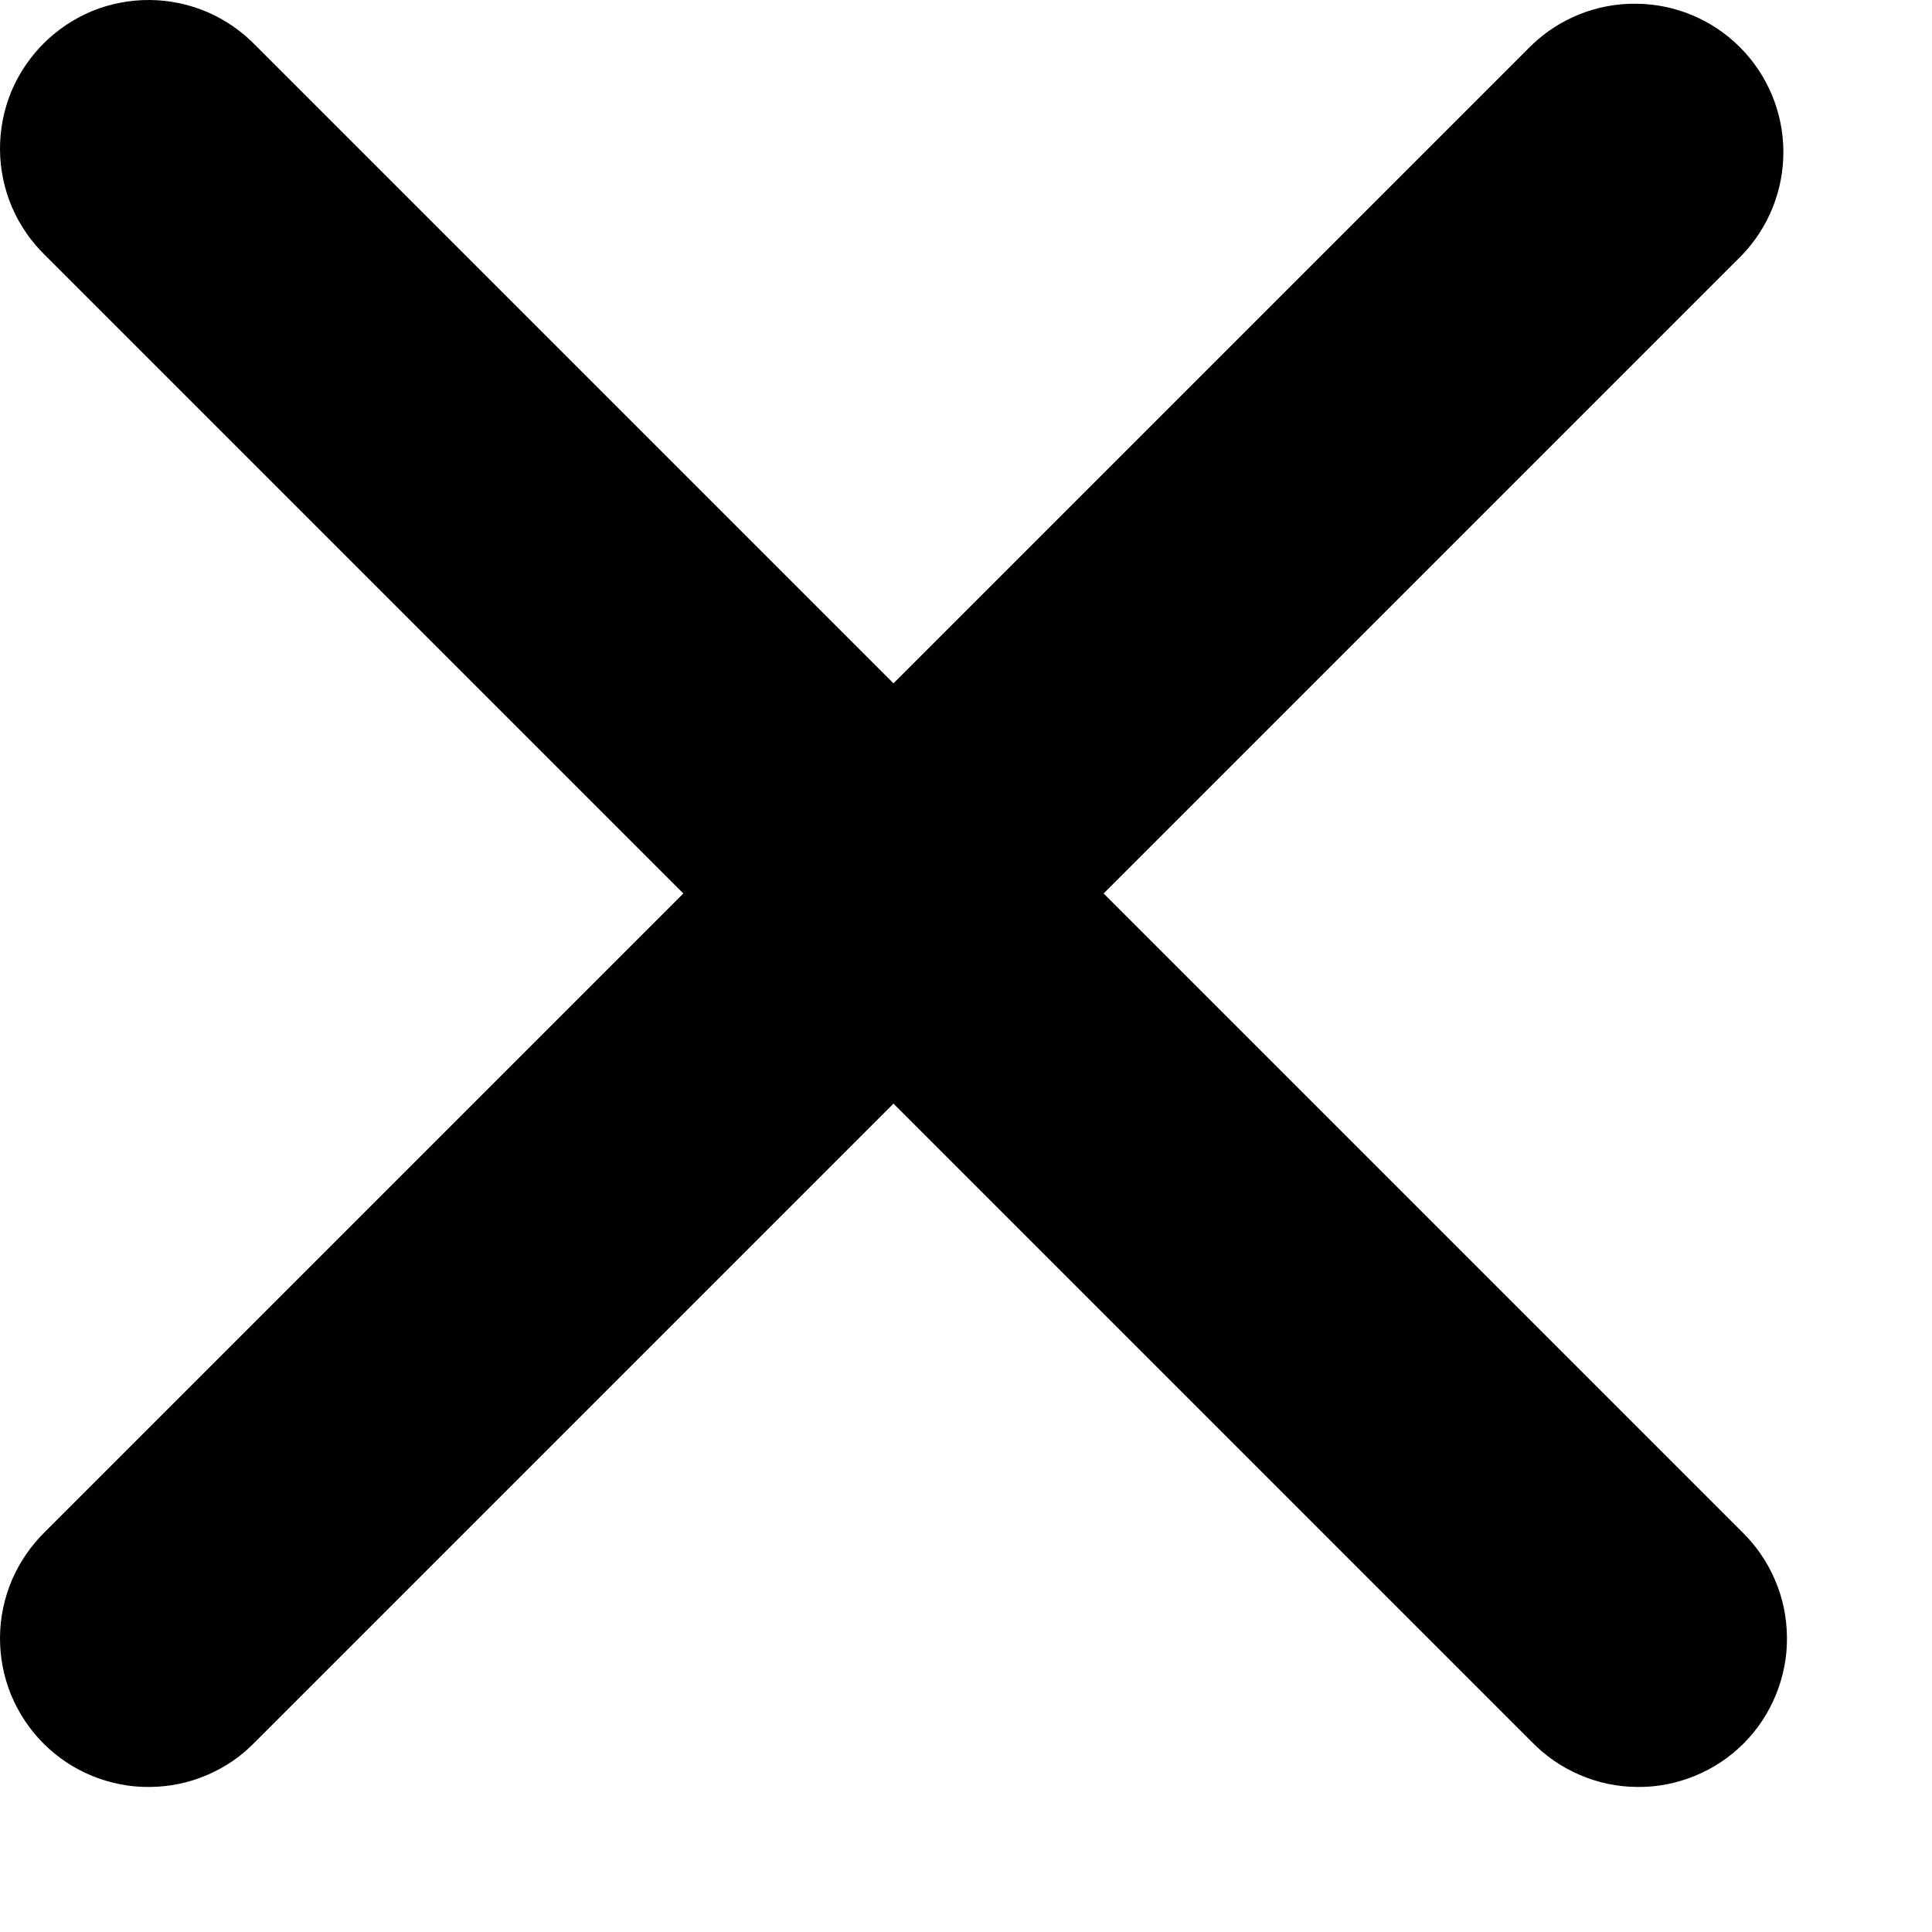
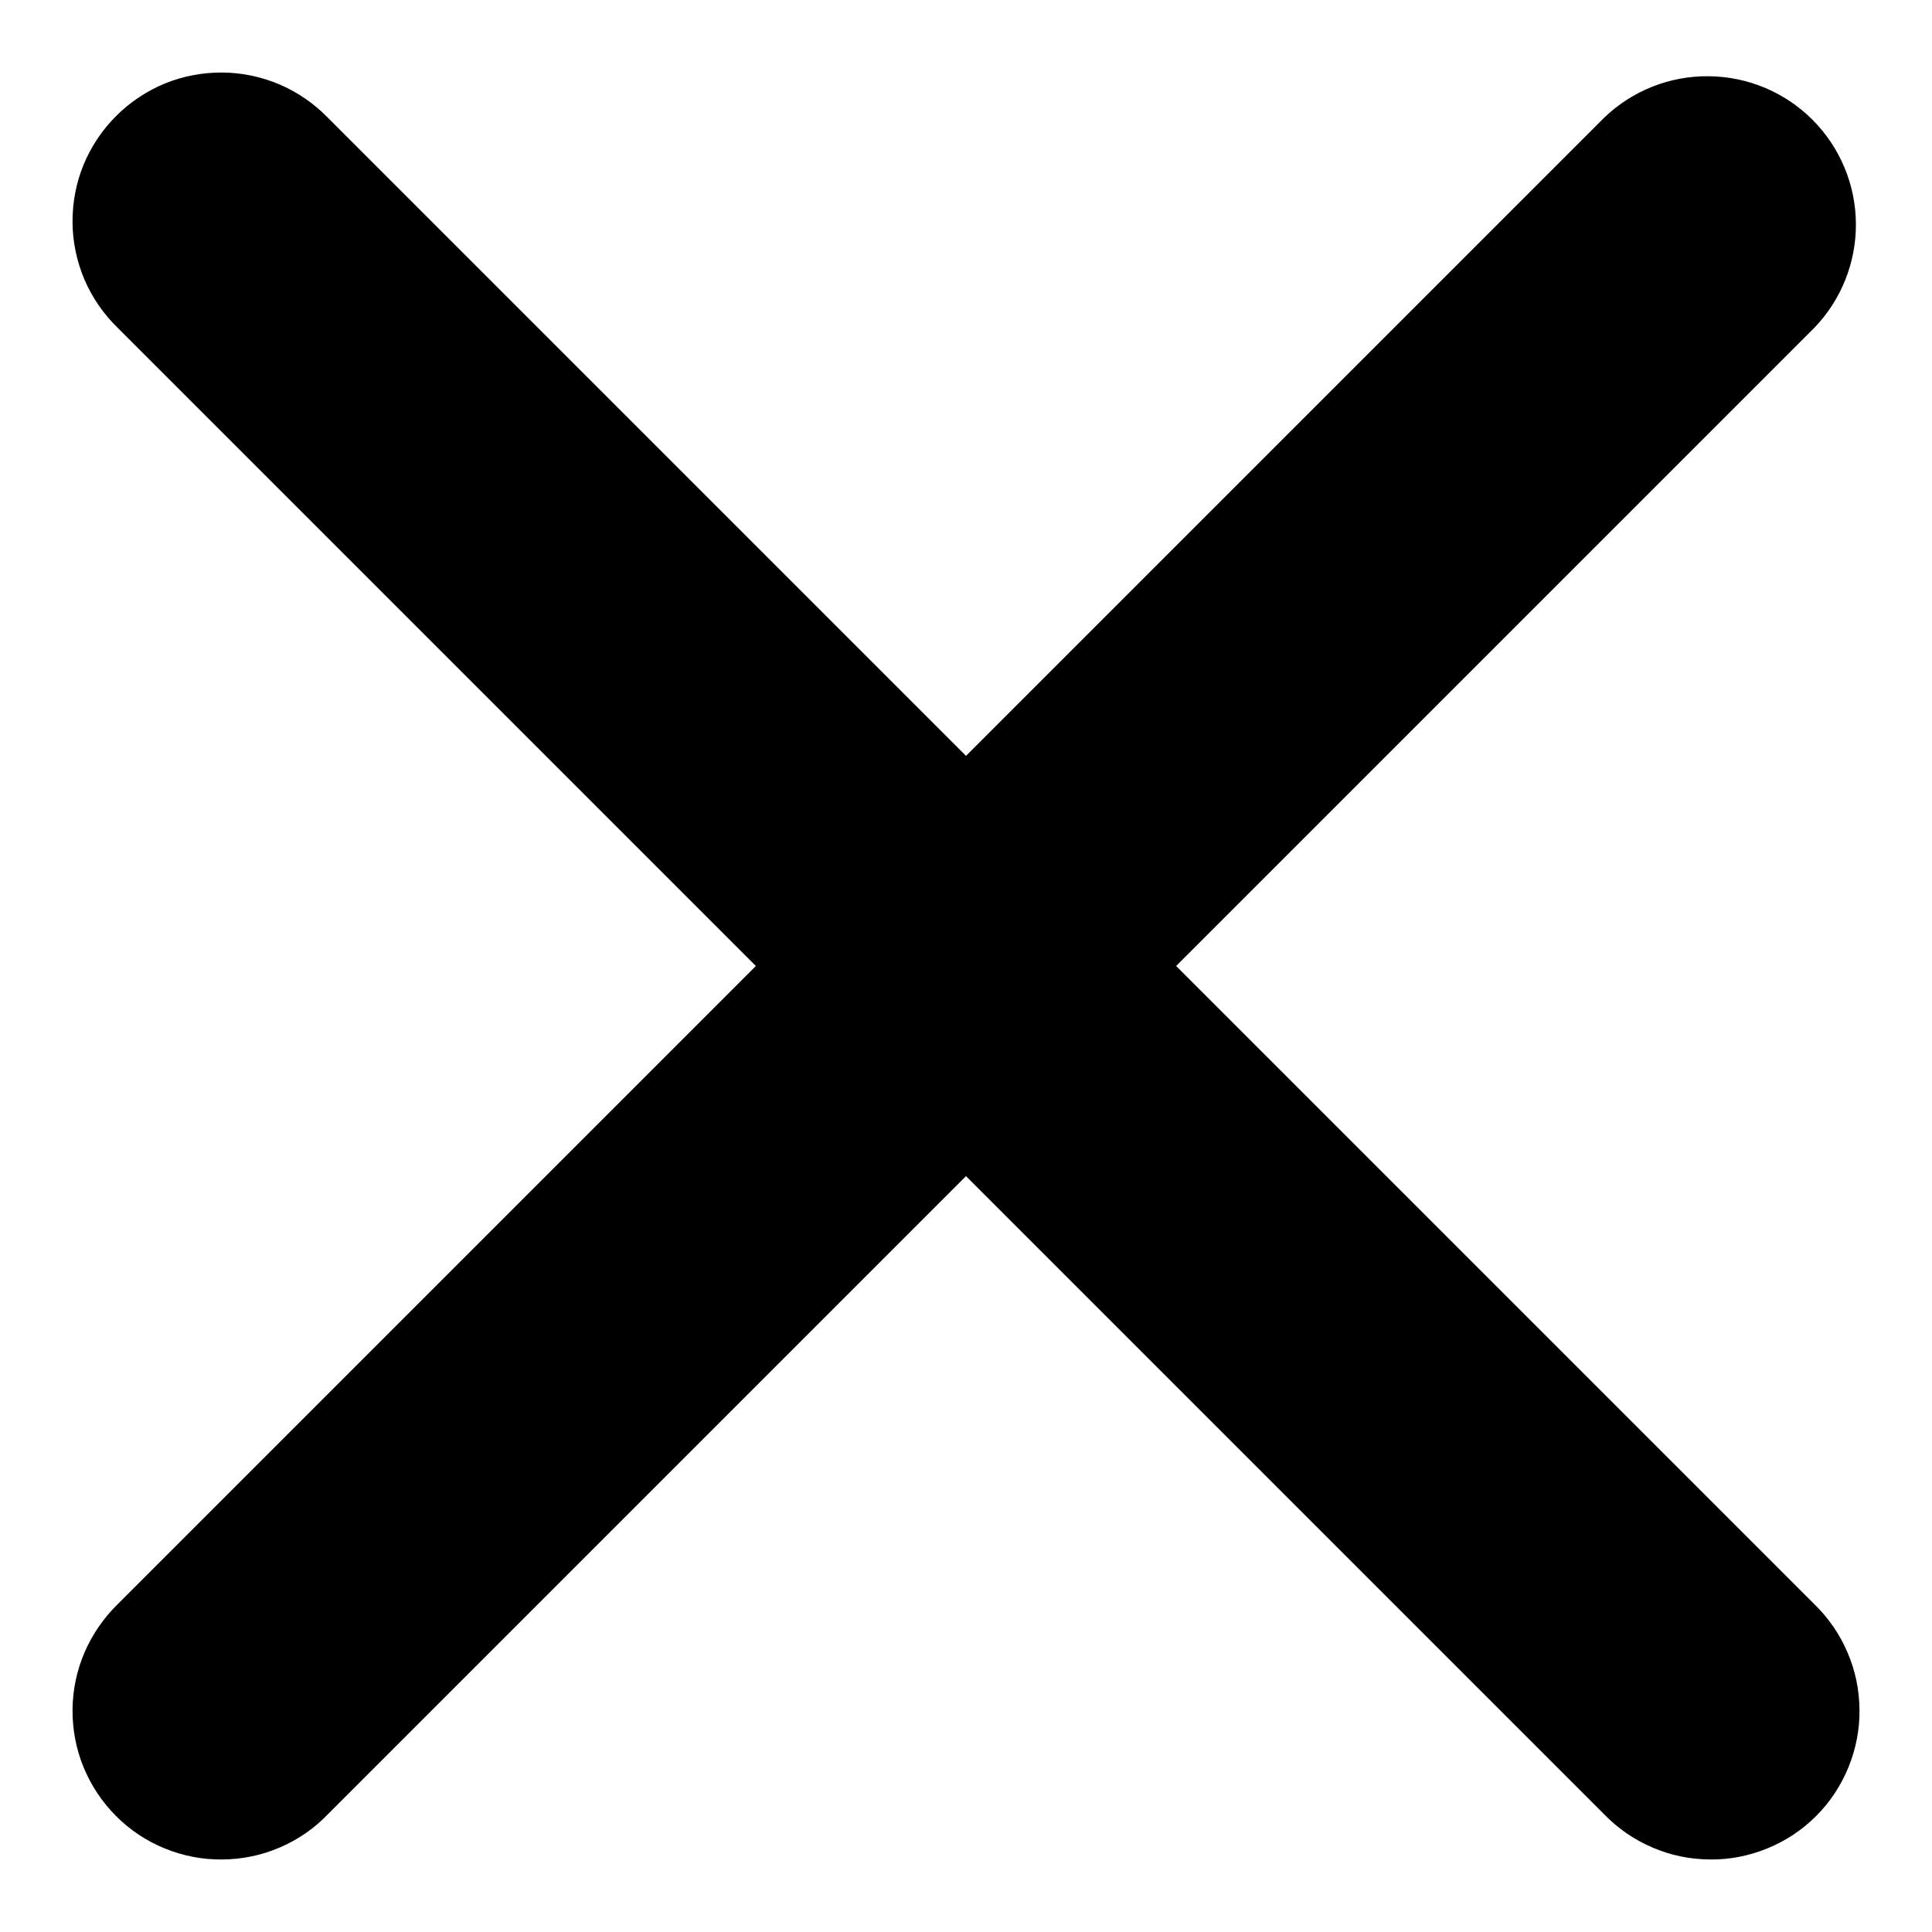
- <svg xmlns="http://www.w3.org/2000/svg" width="13" height="13" viewBox="0 0 13 13" fill="none">
+ <svg xmlns="http://www.w3.org/2000/svg" width="13" height="13" viewBox="-0.488 -0.488 13 13" fill="none">
  <path d="M10.305 0.305C10.494 0.123 10.746 0.022 11.009 0.025C11.271 0.027 11.522 0.132 11.707 0.317C11.893 0.503 11.998 0.754 12 1.016C12.002 1.278 11.901 1.531 11.719 1.719L7.426 6.012L11.719 10.305C11.815 10.398 11.891 10.508 11.943 10.63C11.996 10.752 12.023 10.883 12.024 11.016C12.026 11.149 12 11.28 11.95 11.403C11.9 11.526 11.826 11.638 11.732 11.732C11.638 11.826 11.526 11.9 11.403 11.95C11.28 12 11.149 12.026 11.016 12.024C10.883 12.023 10.752 11.996 10.63 11.943C10.508 11.891 10.398 11.815 10.305 11.719L6.012 7.426L1.719 11.719C1.627 11.815 1.517 11.891 1.395 11.943C1.273 11.996 1.141 12.023 1.009 12.024C0.876 12.026 0.744 12 0.621 11.95C0.498 11.9 0.387 11.826 0.293 11.732C0.199 11.638 0.125 11.526 0.074 11.403C0.024 11.28 -0.001 11.149 3.77567e-05 11.016C0.001 10.883 0.029 10.752 0.081 10.63C0.134 10.508 0.21 10.398 0.305 10.305L4.598 6.012L0.305 1.719C0.21 1.627 0.134 1.517 0.081 1.395C0.029 1.273 0.001 1.141 3.77567e-05 1.009C-0.001 0.876 0.024 0.744 0.074 0.621C0.125 0.498 0.199 0.387 0.293 0.293C0.387 0.199 0.498 0.125 0.621 0.074C0.744 0.024 0.876 -0.001 1.009 3.77567e-05C1.141 0.001 1.273 0.029 1.395 0.081C1.517 0.134 1.627 0.21 1.719 0.305L6.012 4.598L10.305 0.305Z" fill="currentColor" />
</svg>
